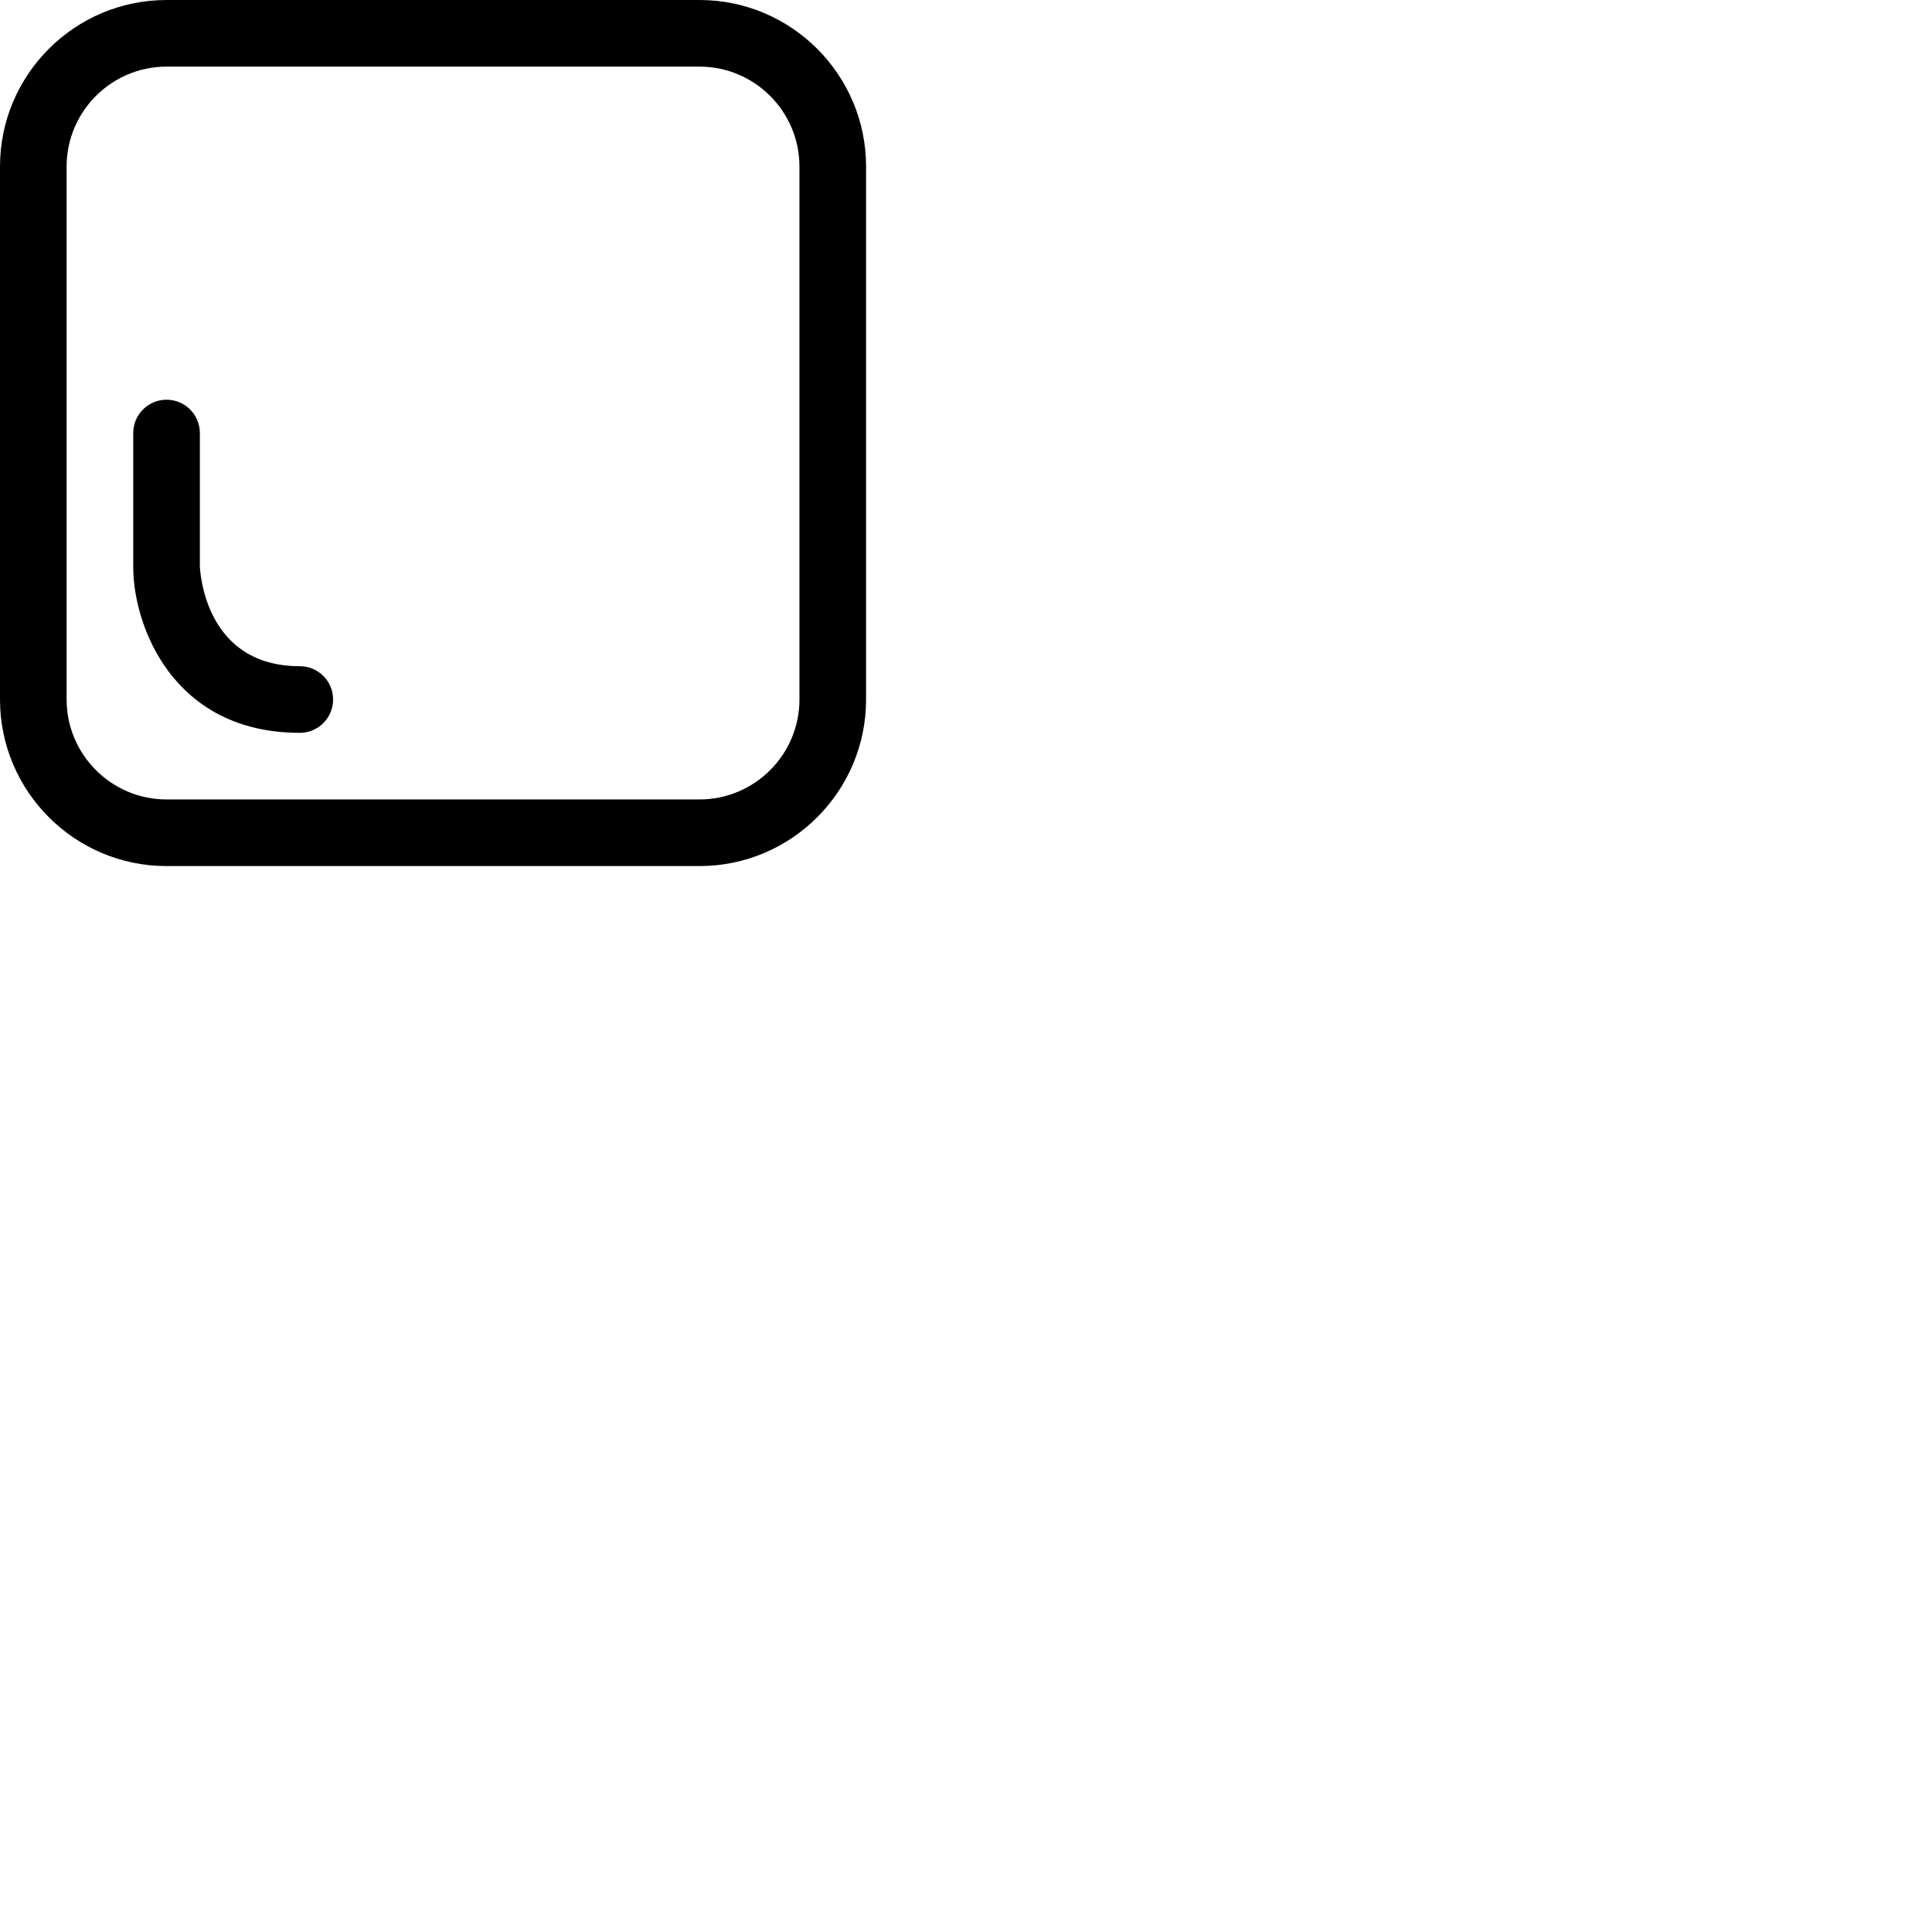
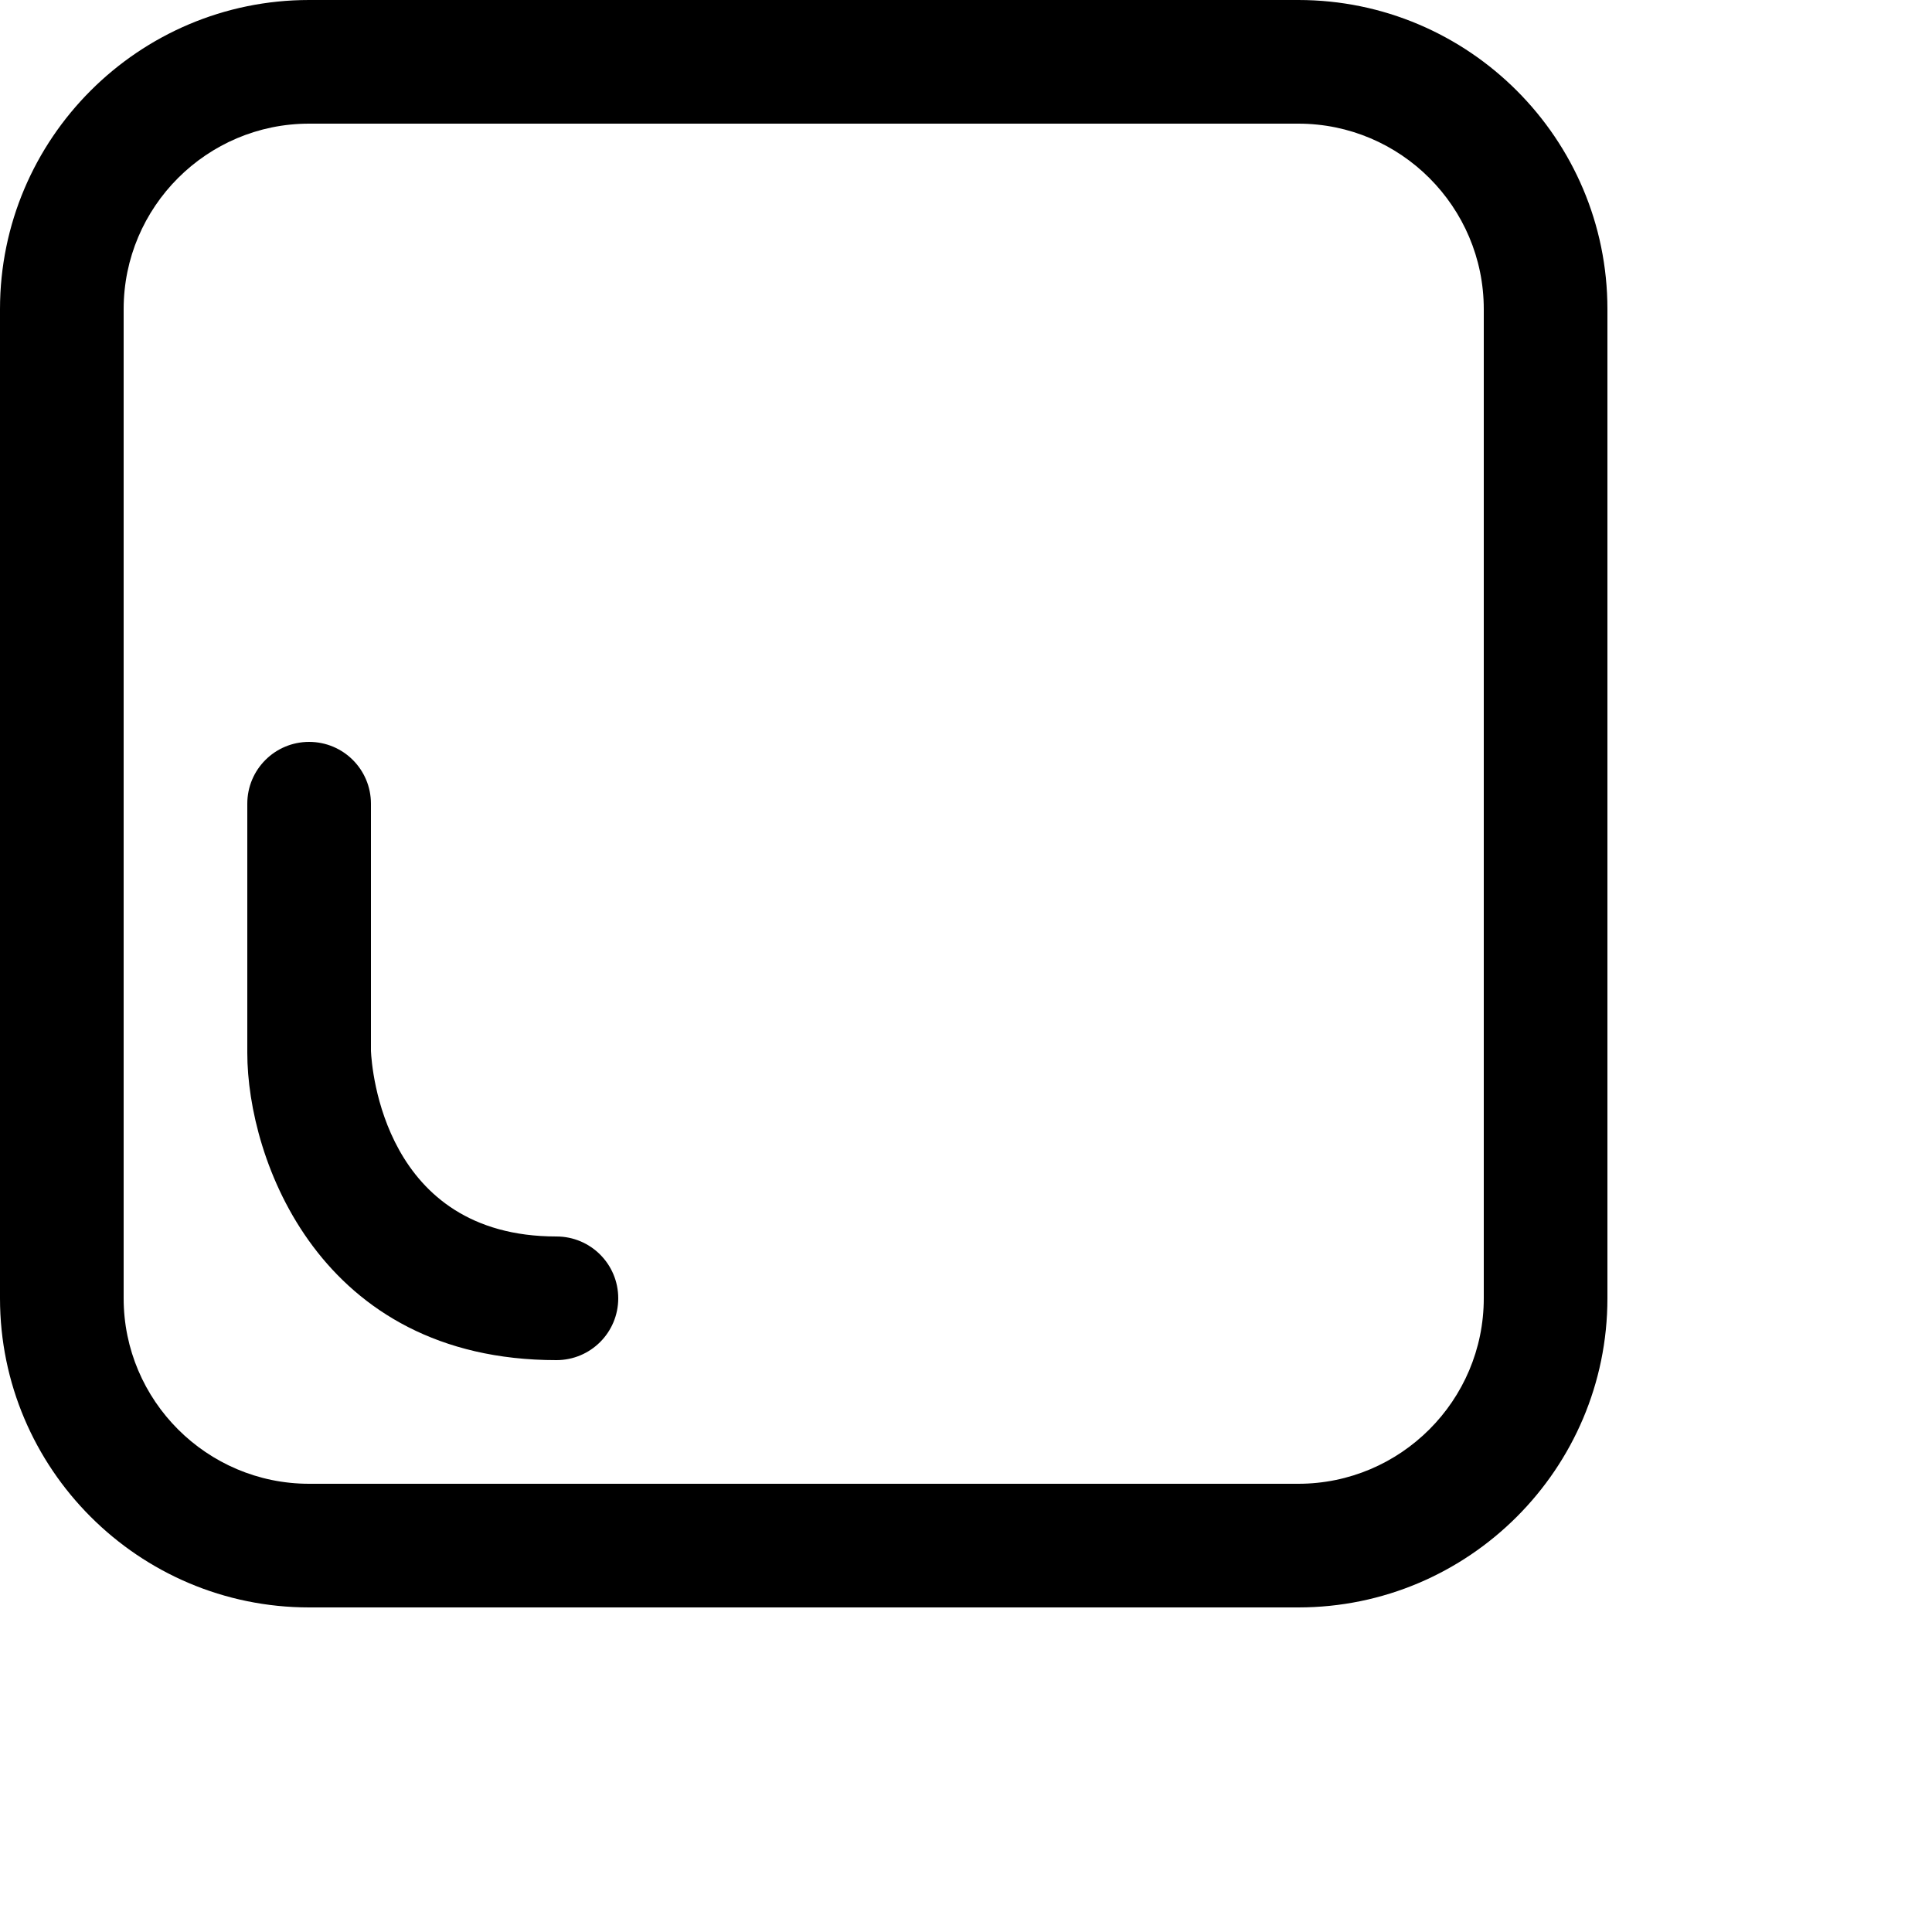
- <svg xmlns="http://www.w3.org/2000/svg" version="1.1" id="Capa_1" x="0px" y="0px" viewBox="0 0 464 464" style="enable-background:new 0 0 464 464;" xml:space="preserve">
+ <svg xmlns="http://www.w3.org/2000/svg" version="1.1" id="Capa_1" x="0px" y="0px" viewBox="0 0 250 250" style="enable-background:new 0 0 464 464;" xml:space="preserve">
  <g>
    <g>
      <path d="M168,0H40C17.944,0,0,17.944,0,40v128c0,22.056,17.944,40,40,40h128c22.056,0,40-17.944,40-40V40    C208,17.944,190.056,0,168,0z M192,168c0,13.232-10.768,24-24,24H40c-13.232,0-24-10.768-24-24V40c0-13.232,10.768-24,24-24h128    c13.232,0,24,10.768,24,24V168z" />
    </g>
  </g>
  <g>
    <g>
      <path d="M72,160c-22.344,0-23.896-21.808-24-24v-32c0-4.424-3.576-8-8-8s-8,3.576-8,8v32.248C32,150,41.336,176,72,176    c4.424,0,8-3.576,8-8S76.424,160,72,160z" />
    </g>
  </g>
</svg>
